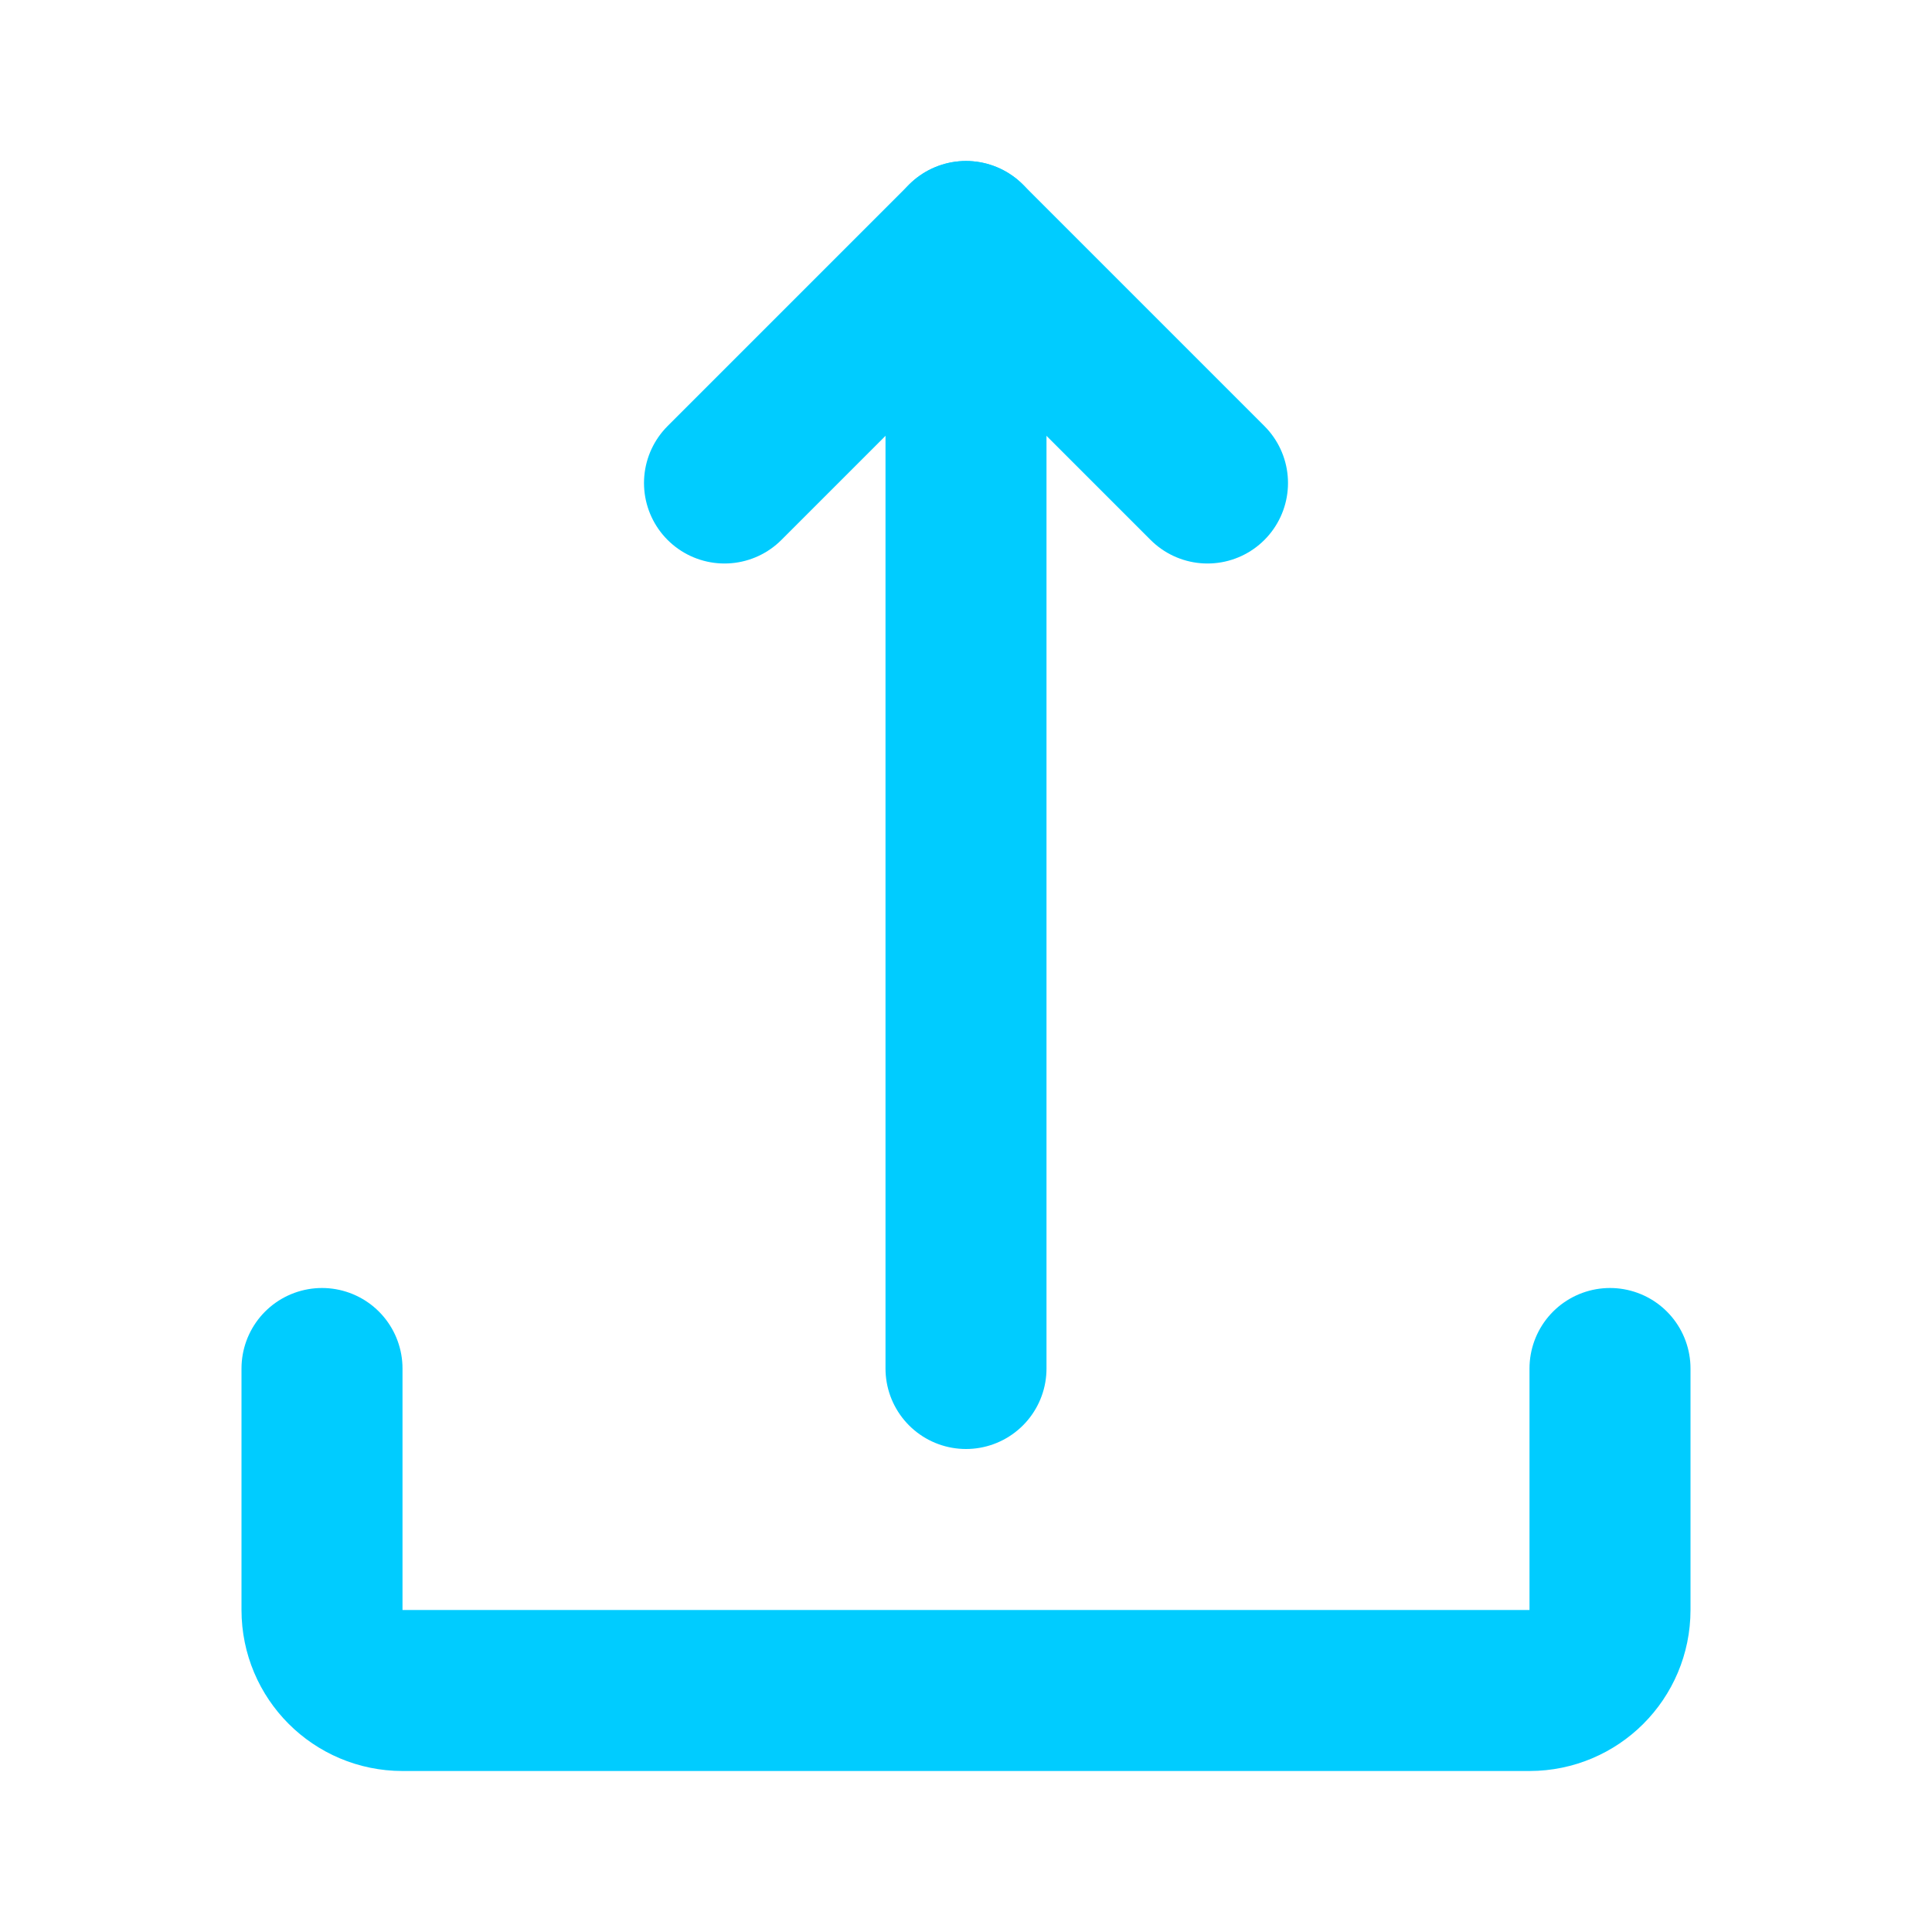
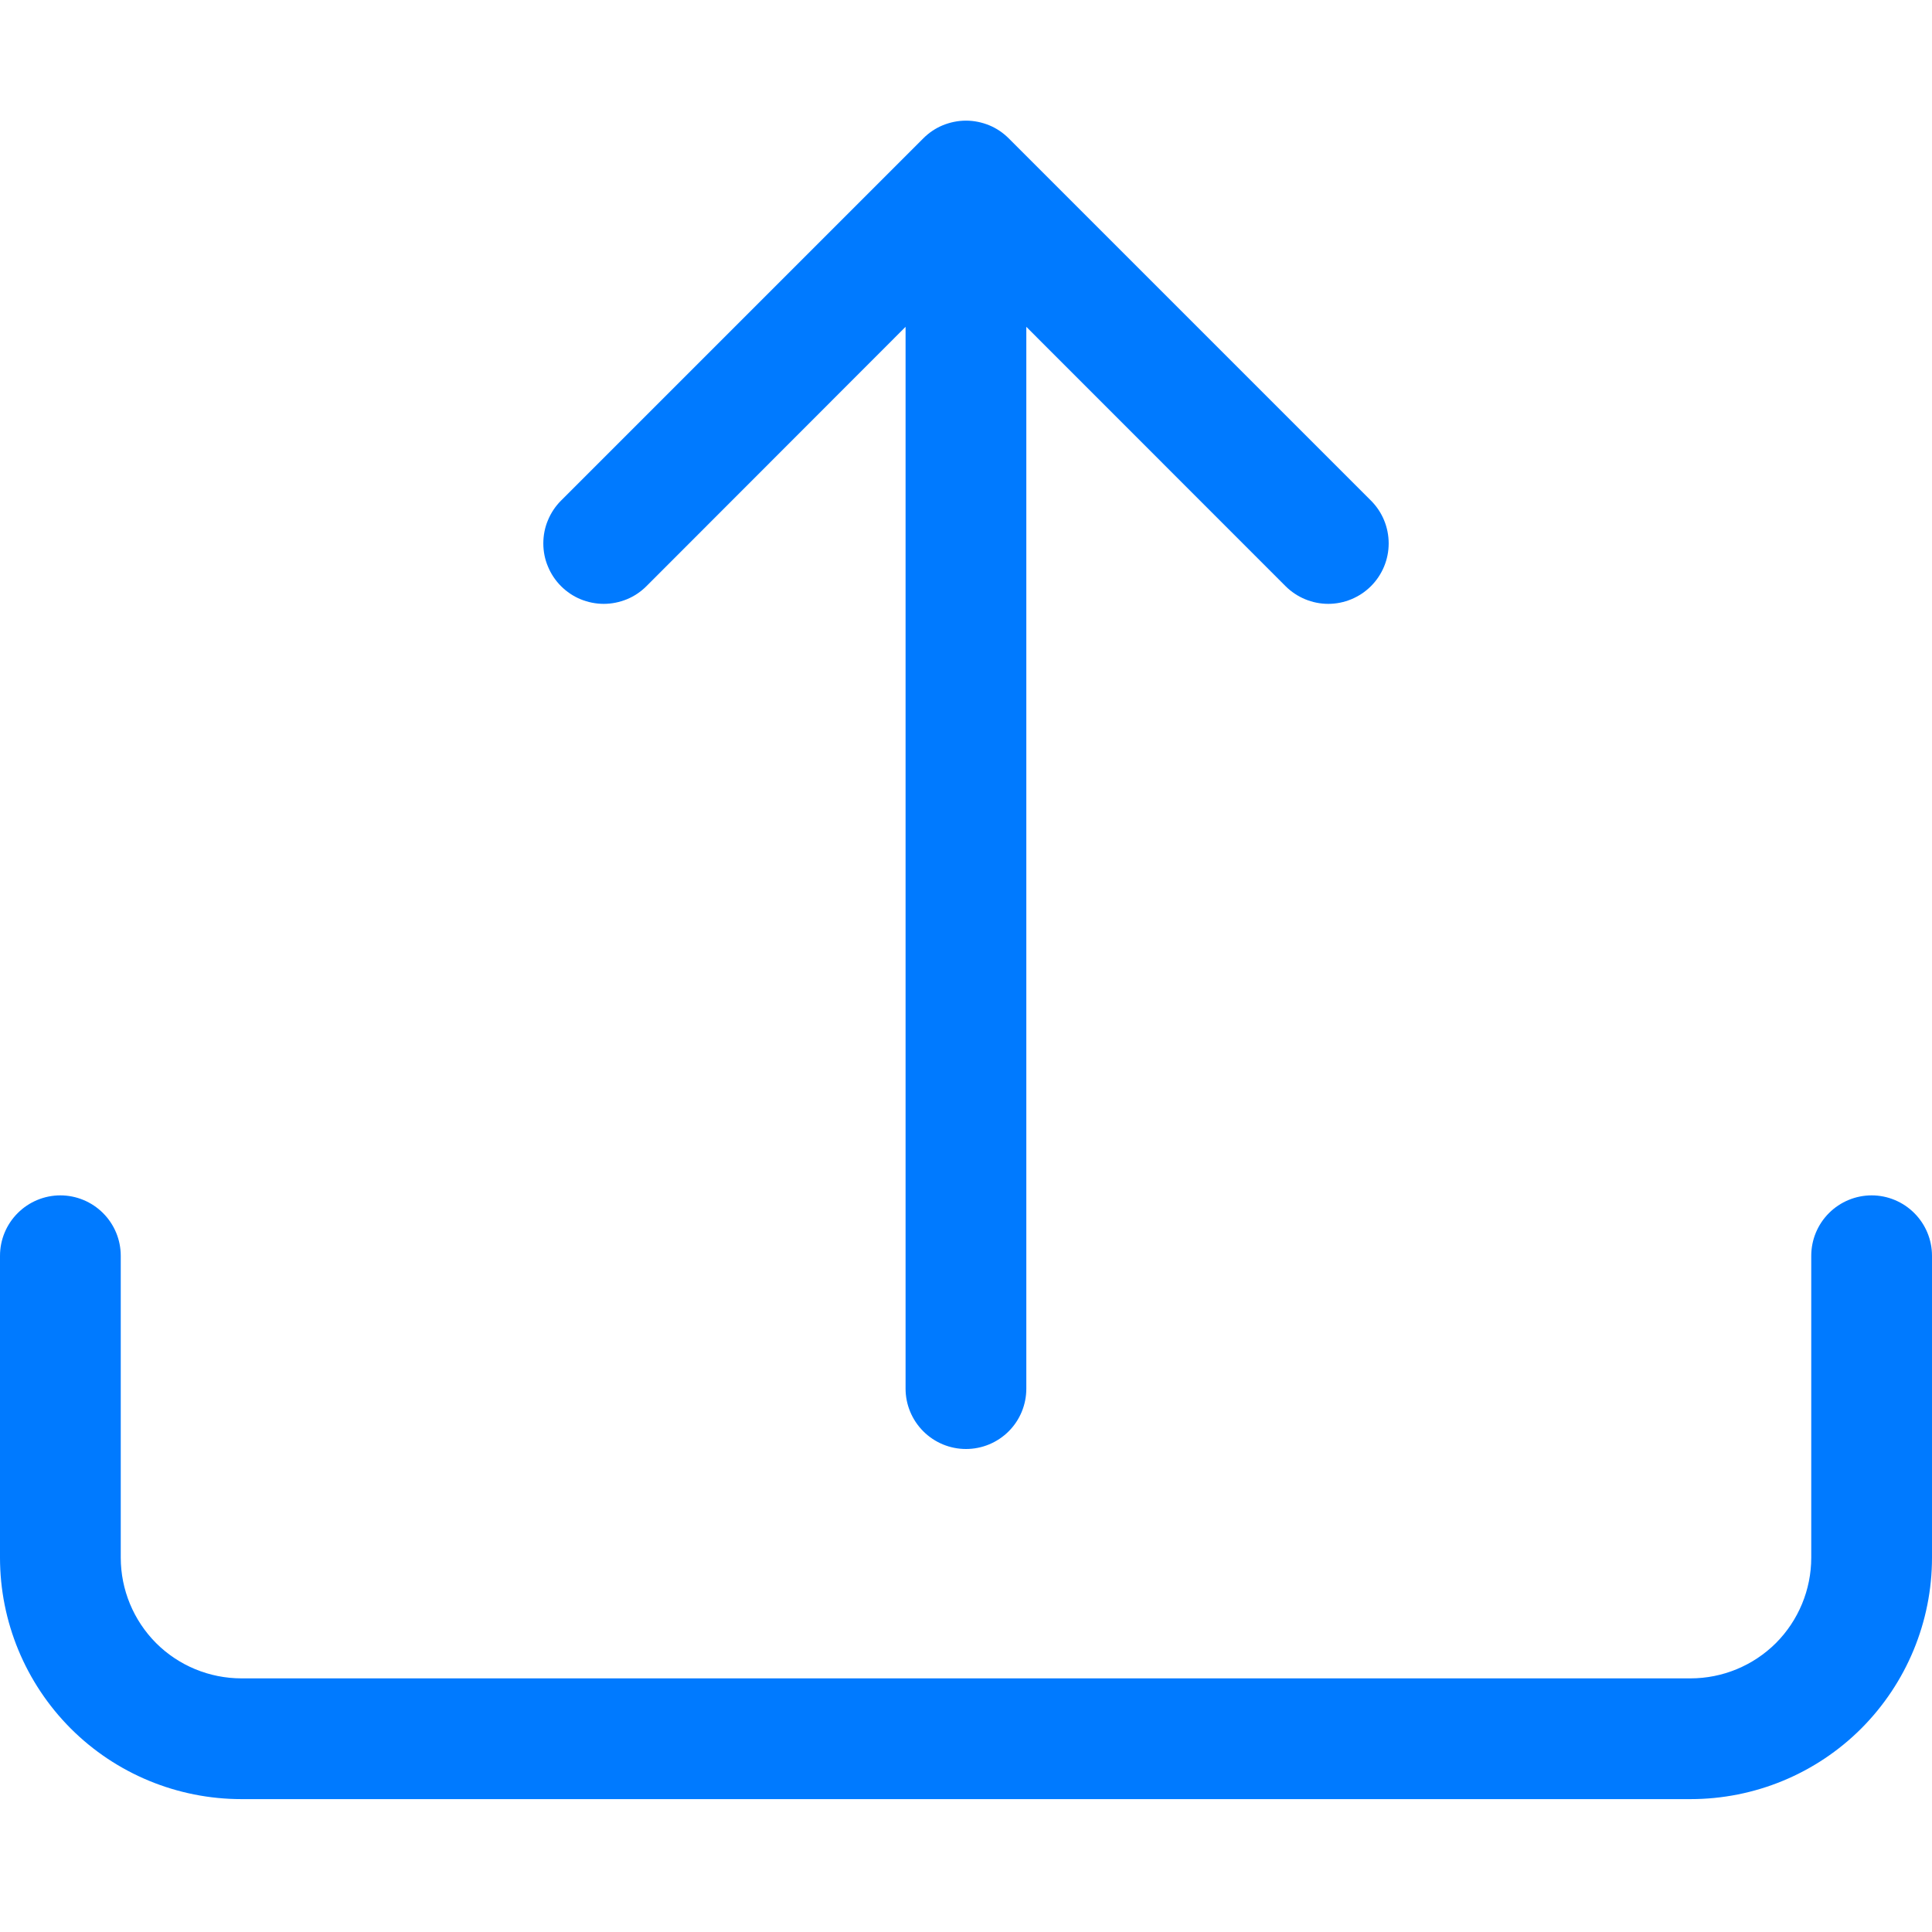
- <svg xmlns="http://www.w3.org/2000/svg" fill="#000000" width="800px" height="800px" viewBox="0 0 24 24" id="upload-5" data-name="Flat Line" class="icon flat-line">
-   <g id="SVGRepo_bgCarrier" stroke-width="0" />
-   <g id="SVGRepo_tracerCarrier" stroke-linecap="round" stroke-linejoin="round" />
-   <g id="SVGRepo_iconCarrier">
-     <polyline id="primary" points="9 6 12 3 15 6" style="fill: none; stroke: #00ccff; stroke-linecap: round; stroke-linejoin: round; stroke-width: 2;" />
-     <line id="primary-2" data-name="primary" x1="12" y1="3" x2="12" y2="17" style="fill: none; stroke: #00ccff; stroke-linecap: round; stroke-linejoin: round; stroke-width: 2;" />
-     <path id="primary-3" data-name="primary" d="M20,17v3a1,1,0,0,1-1,1H5a1,1,0,0,1-1-1V17" style="fill: none; stroke: #00ccff; stroke-linecap: round; stroke-linejoin: round; stroke-width: 2;" />
-   </g>
+ <svg xmlns="http://www.w3.org/2000/svg" width="18" height="18" viewBox="0 0 18 18" fill="none">
+   <path d="M0.562 11.137C0.712 11.137 0.855 11.197 0.96 11.302C1.066 11.408 1.125 11.551 1.125 11.7V14.512C1.125 14.811 1.244 15.097 1.454 15.308C1.665 15.519 1.952 15.637 2.25 15.637H15.75C16.048 15.637 16.334 15.519 16.546 15.308C16.756 15.097 16.875 14.811 16.875 14.512V11.7C16.875 11.551 16.934 11.408 17.04 11.302C17.145 11.197 17.288 11.137 17.438 11.137C17.587 11.137 17.73 11.197 17.835 11.302C17.941 11.408 18 11.551 18 11.7V14.512C18 15.109 17.763 15.681 17.341 16.104C16.919 16.526 16.347 16.762 15.75 16.762H2.25C1.653 16.762 1.081 16.526 0.659 16.104C0.237 15.681 0 15.109 0 14.512V11.7C0 11.551 0.059 11.408 0.165 11.302C0.27 11.197 0.413 11.137 0.562 11.137Z" fill="#007AFF" />
+   <path d="M8.602 1.289C8.654 1.237 8.716 1.195 8.784 1.167C8.853 1.139 8.926 1.124 9 1.124C9.074 1.124 9.147 1.139 9.216 1.167C9.284 1.195 9.346 1.237 9.398 1.289L12.773 4.664C12.879 4.77 12.938 4.913 12.938 5.063C12.938 5.212 12.879 5.355 12.773 5.461C12.668 5.566 12.524 5.626 12.375 5.626C12.226 5.626 12.082 5.566 11.977 5.461L9.562 3.045V12.938C9.562 13.087 9.503 13.23 9.398 13.335C9.292 13.441 9.149 13.5 9 13.5C8.851 13.5 8.708 13.441 8.602 13.335C8.497 13.23 8.437 13.087 8.437 12.938V3.045L6.023 5.461C5.971 5.513 5.909 5.555 5.841 5.583C5.772 5.611 5.699 5.626 5.625 5.626C5.551 5.626 5.478 5.611 5.409 5.583C5.341 5.555 5.279 5.513 5.227 5.461C5.174 5.408 5.133 5.346 5.105 5.278C5.076 5.21 5.062 5.136 5.062 5.063C5.062 4.989 5.076 4.915 5.105 4.847C5.133 4.779 5.174 4.717 5.227 4.664L8.602 1.289Z" fill="#007AFF" />
</svg>
